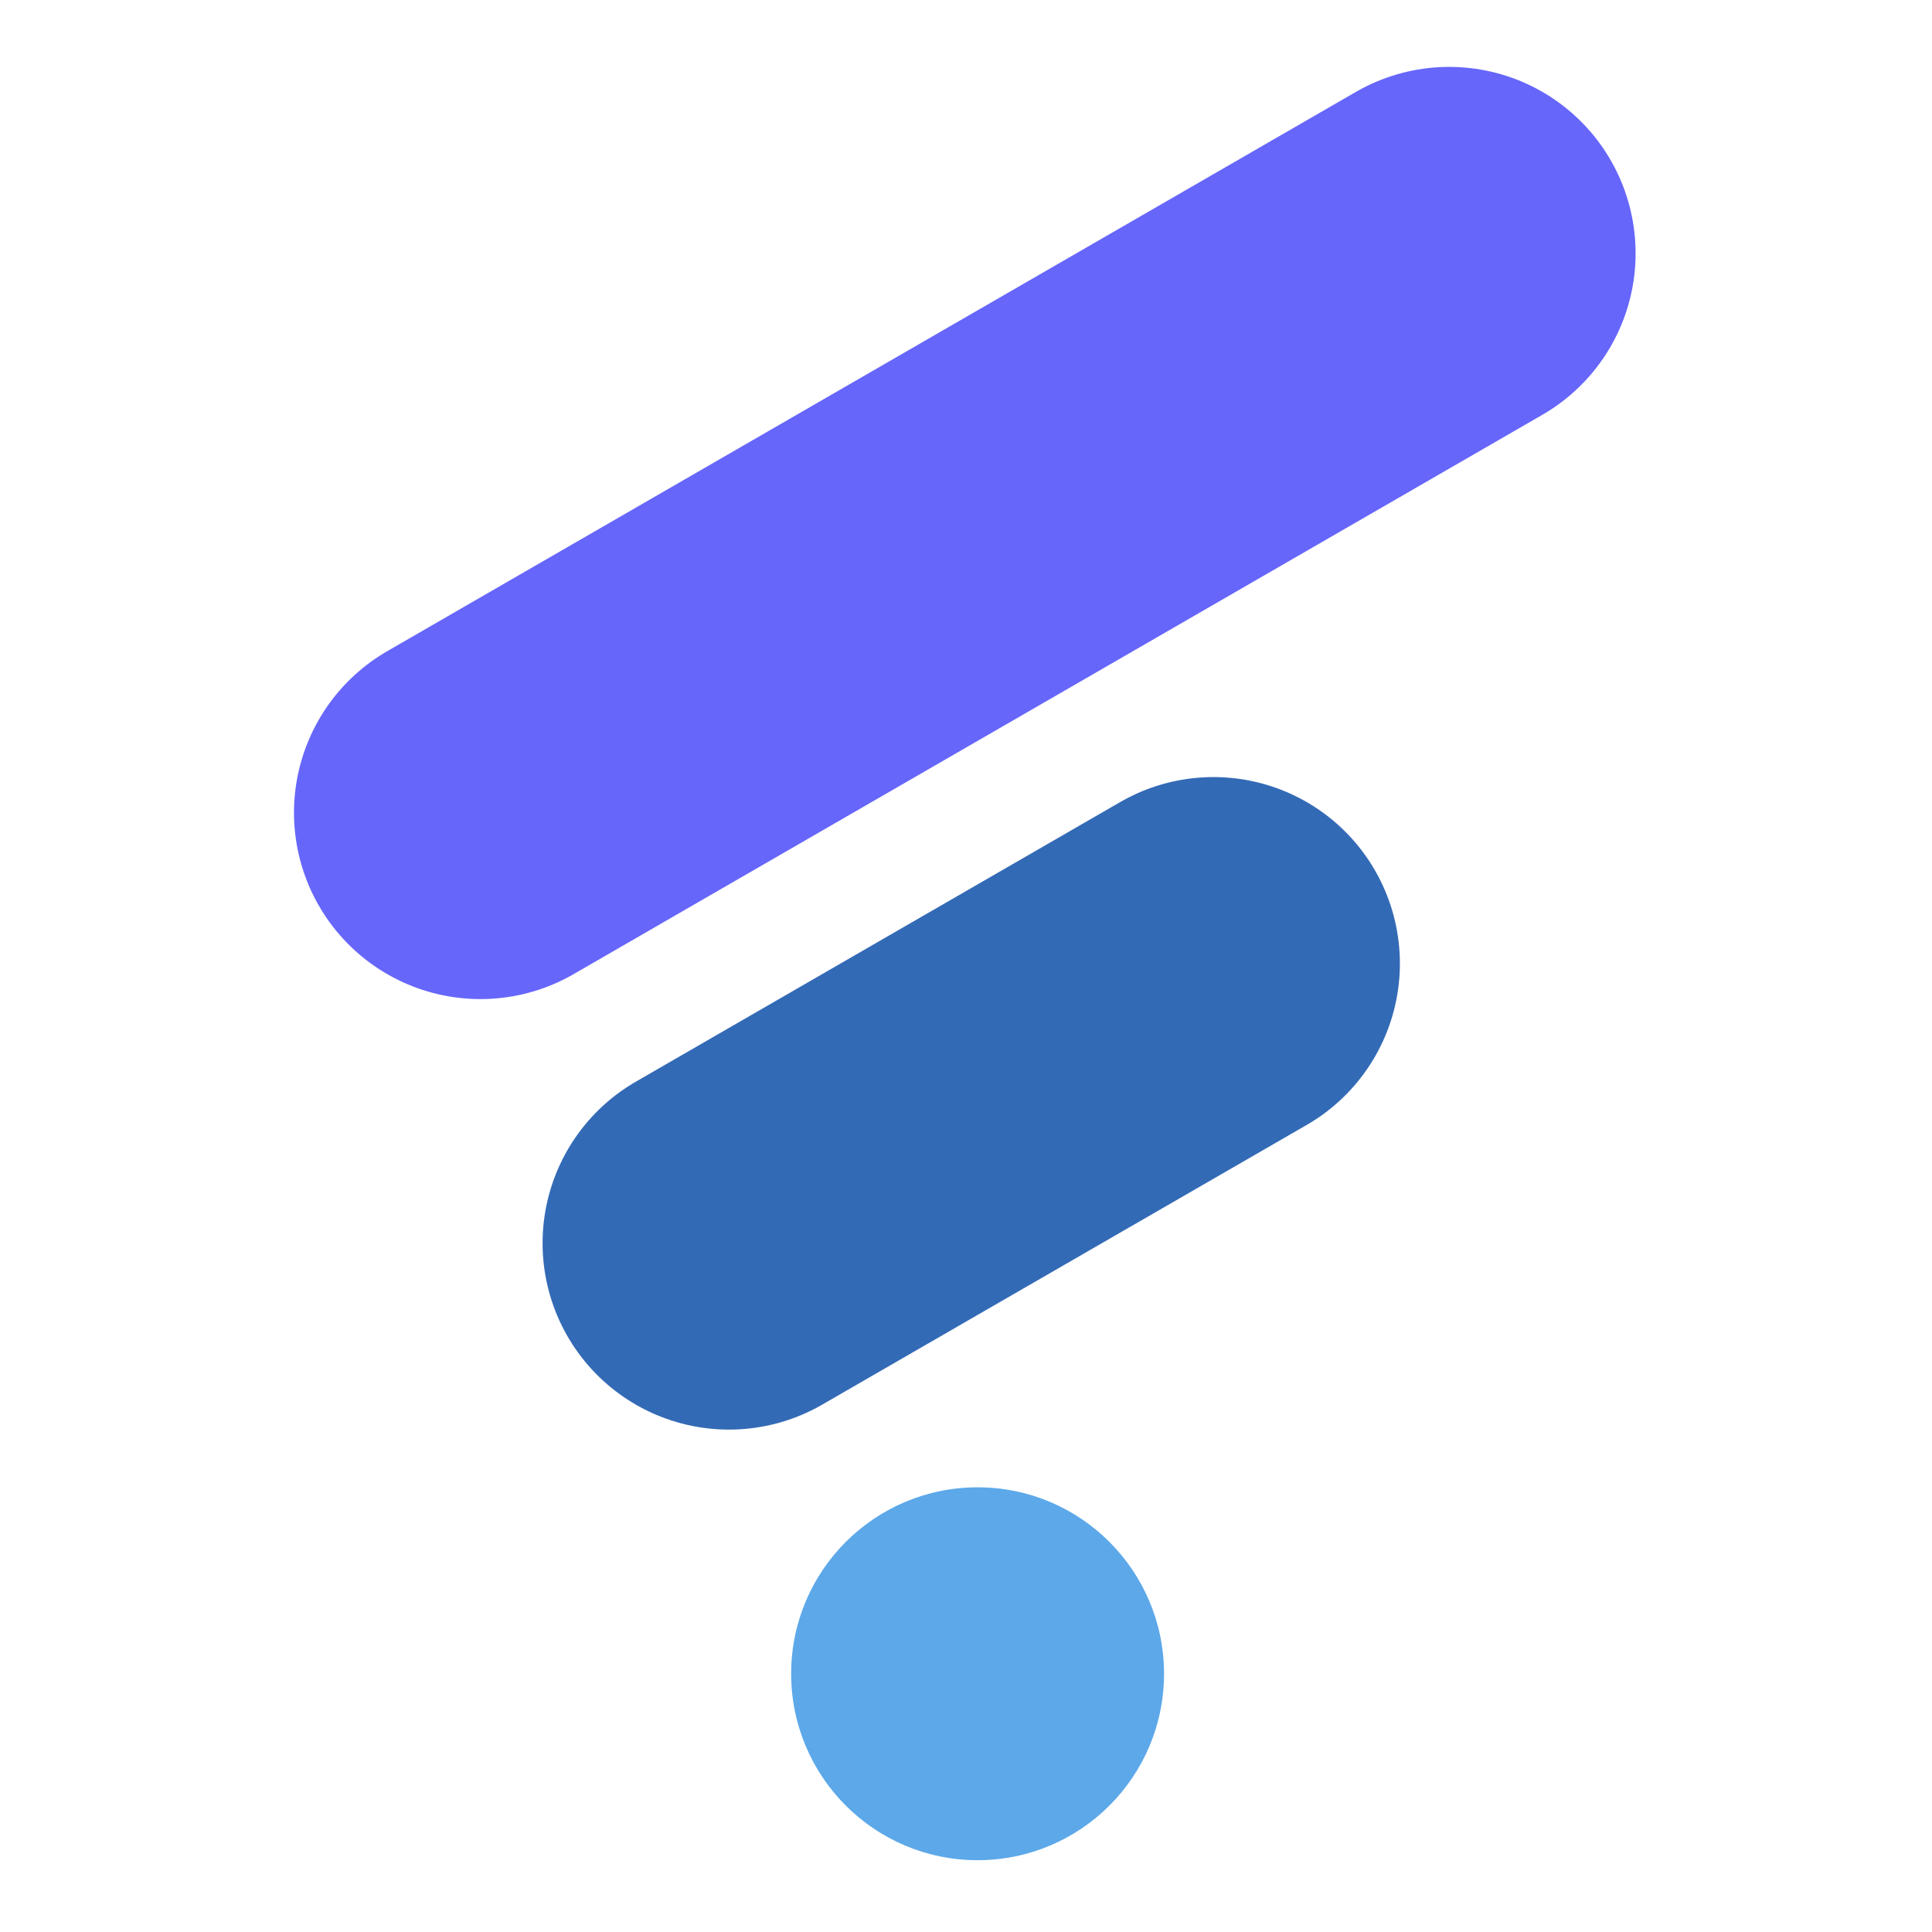
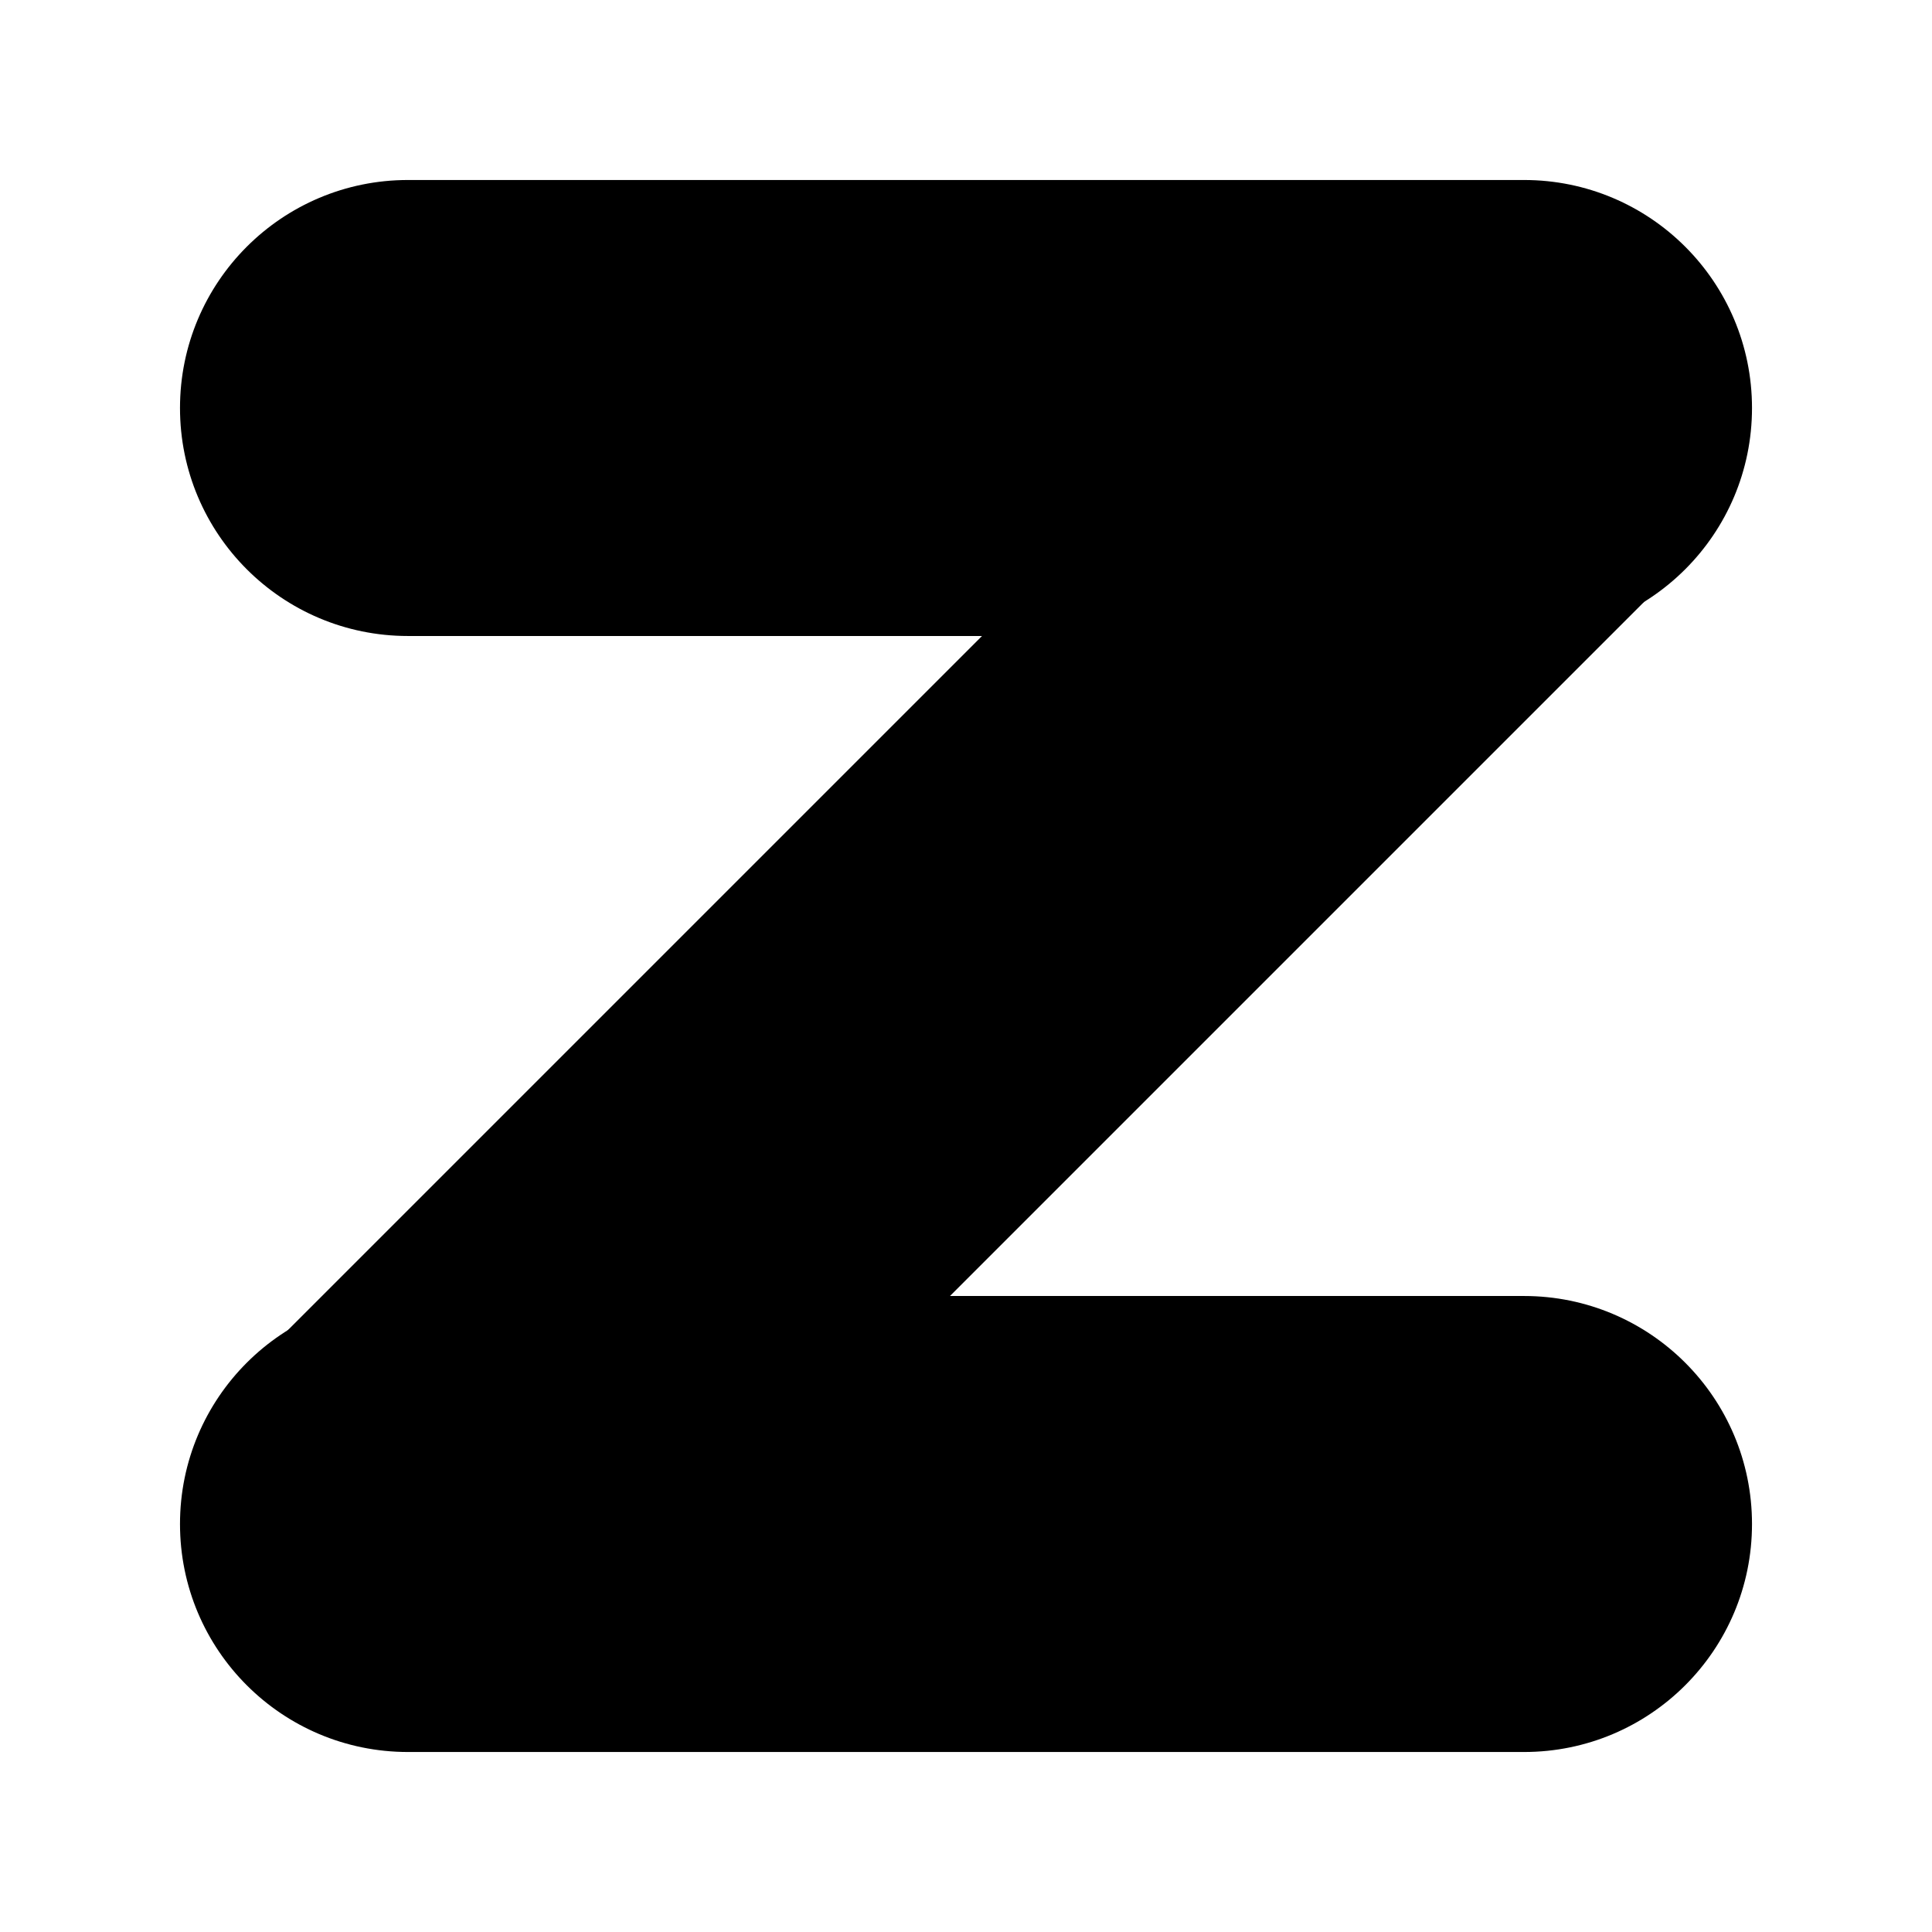
- <svg xmlns="http://www.w3.org/2000/svg" width="240" height="240" viewBox="0 0 240 240">
-   <g stroke-width="46.32" stroke-linecap="round">
-     <line x1="59.68" y1="100.95" x2="180.02" y2="31.47" stroke="#6666FB" />
-     <line x1="90.56" y1="154.43" x2="150.74" y2="119.69" stroke="#336AB6" />
-   </g>
-   <circle cx="121.44" cy="207.92" r="23.16" fill="#5CA8E9" />
+ <svg xmlns="http://www.w3.org/2000/svg" viewBox="190 190 644 644">
+   <path d="M326 250H698C740 250 774 284 774 326S740 402 698 402H326C284 402 250 368 250 326S284 250 326 250Z" fill="#000000" />
+   <path d="M645.67 273.67A74 74 0 0 1 750.33 378.33L378.33 750.33A74 74 0 0 1 273.67 645.67Z" fill="#000000" />
+   <path d="M326 622H698C740 622 774 656 774 698S740 774 698 774H326C284 774 250 740 250 698S284 622 326 622Z" fill="#000000" />
</svg>
